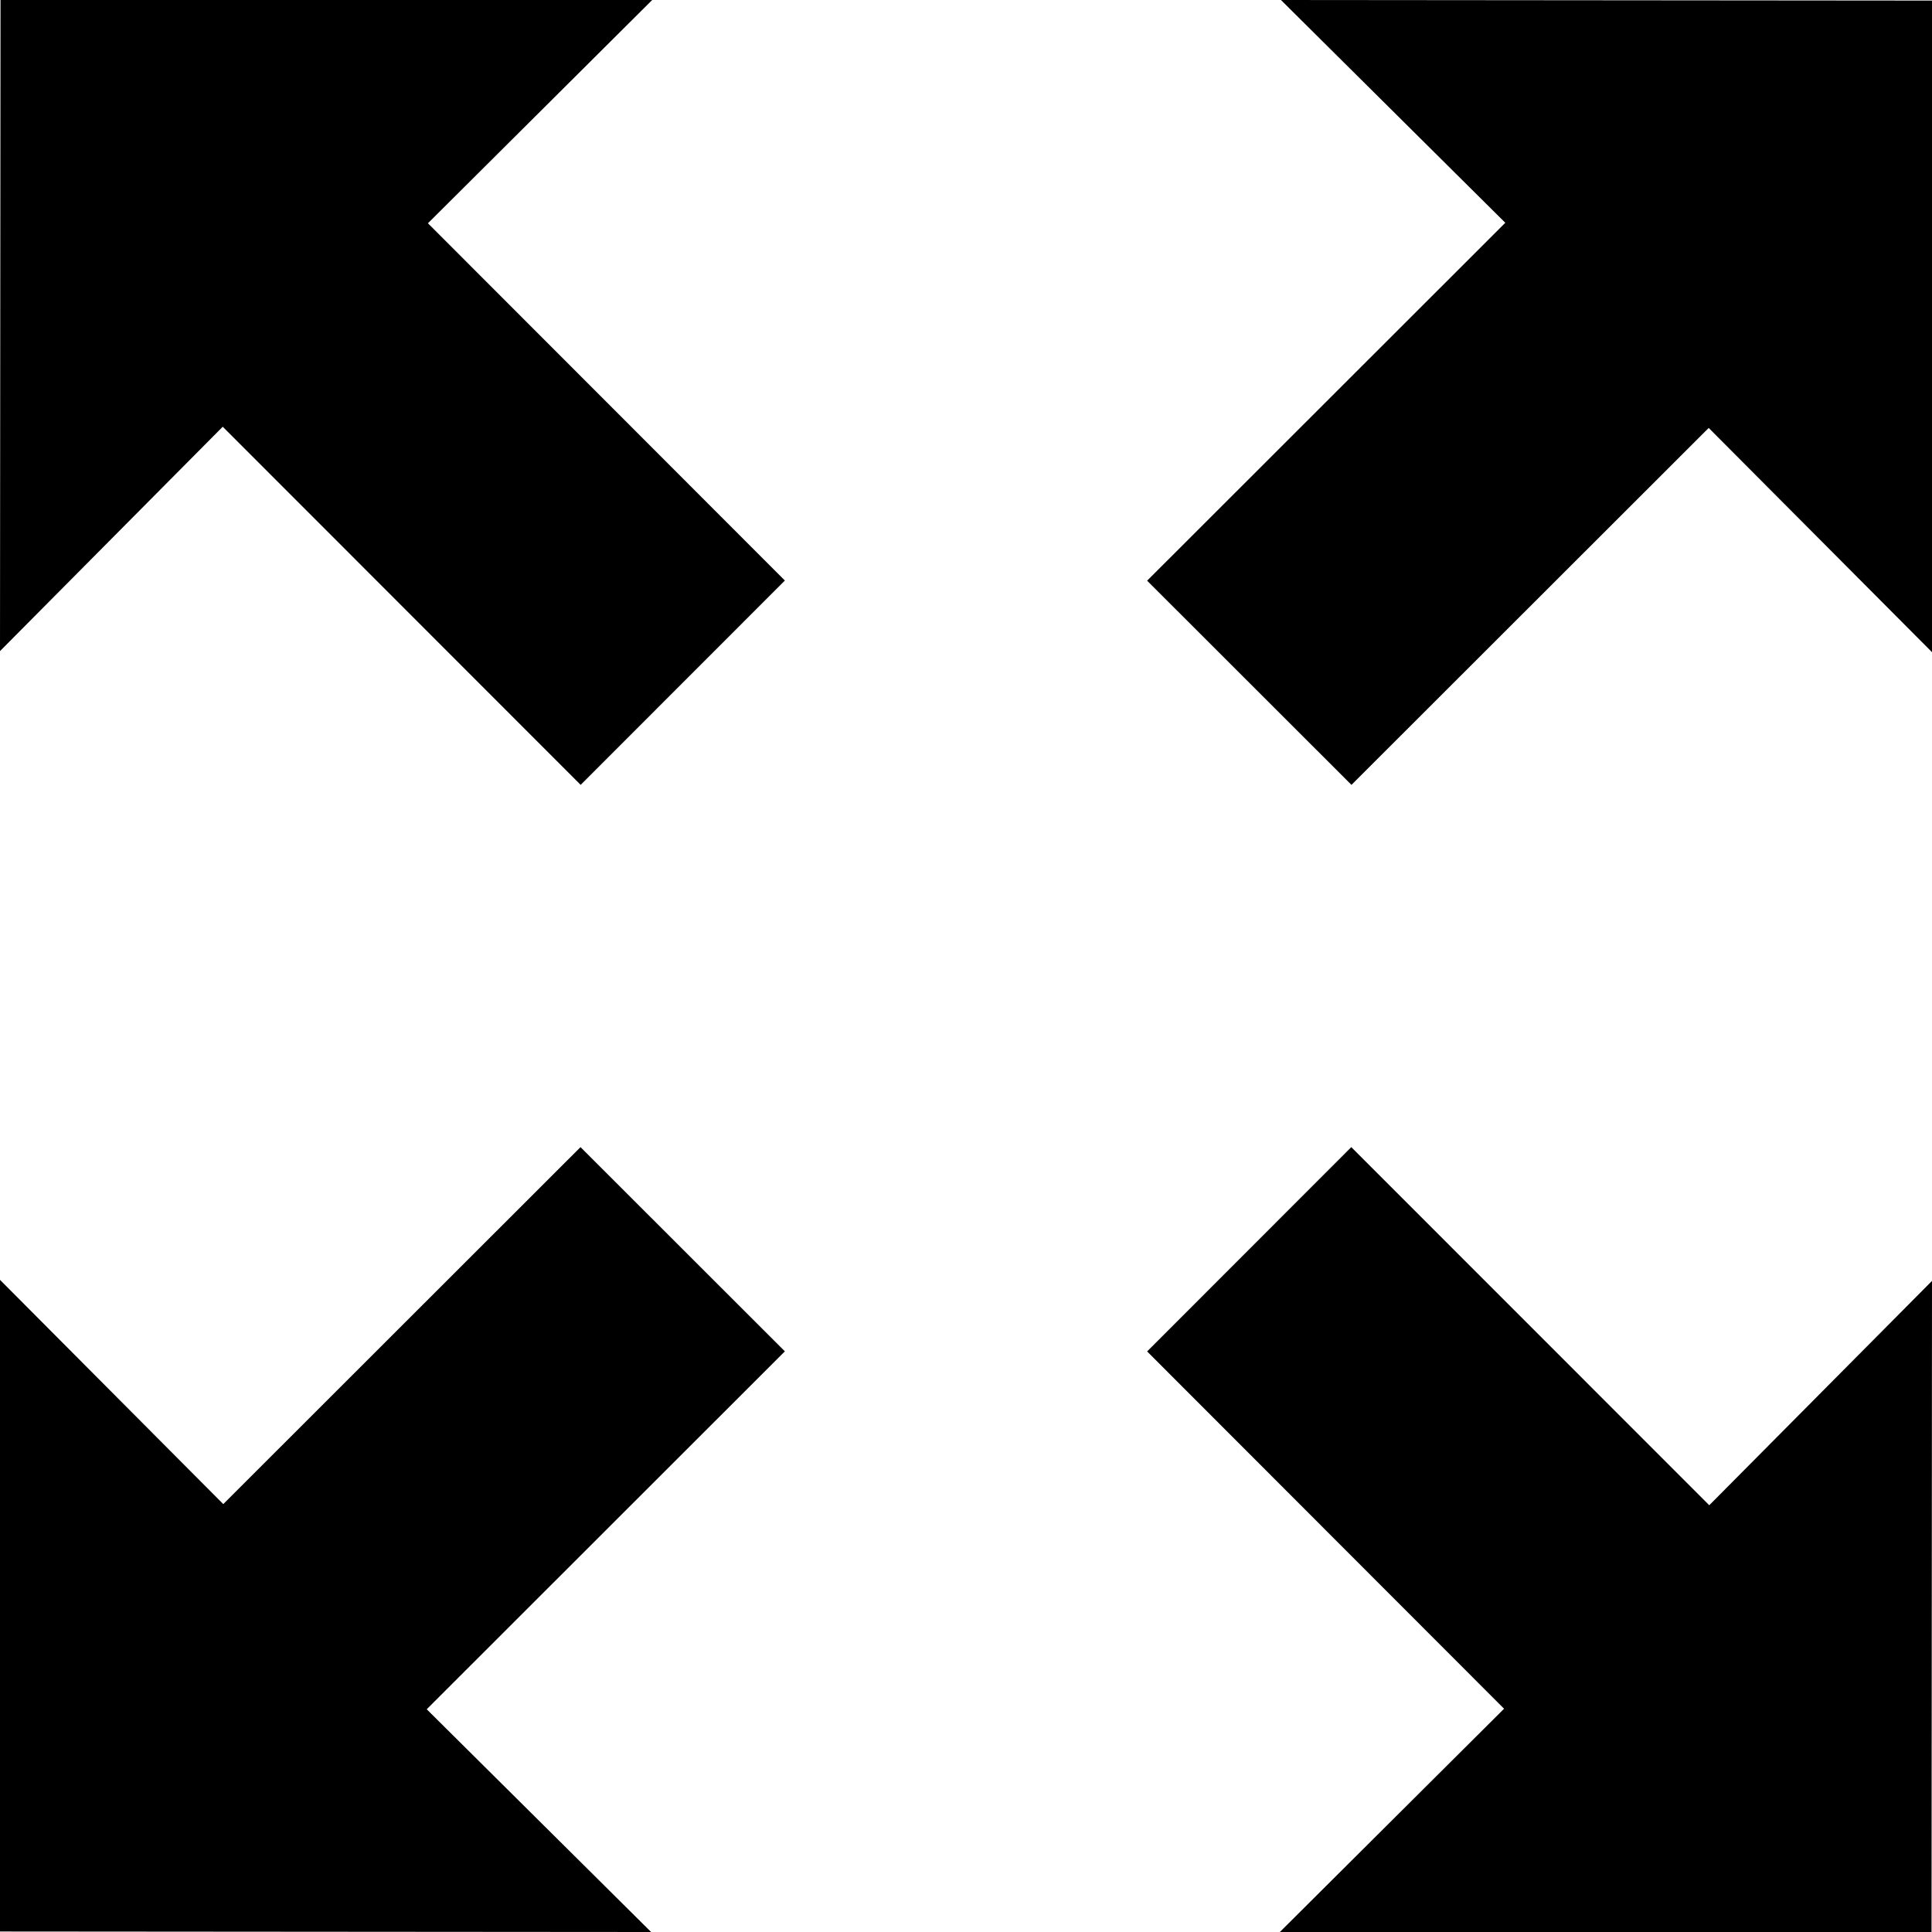
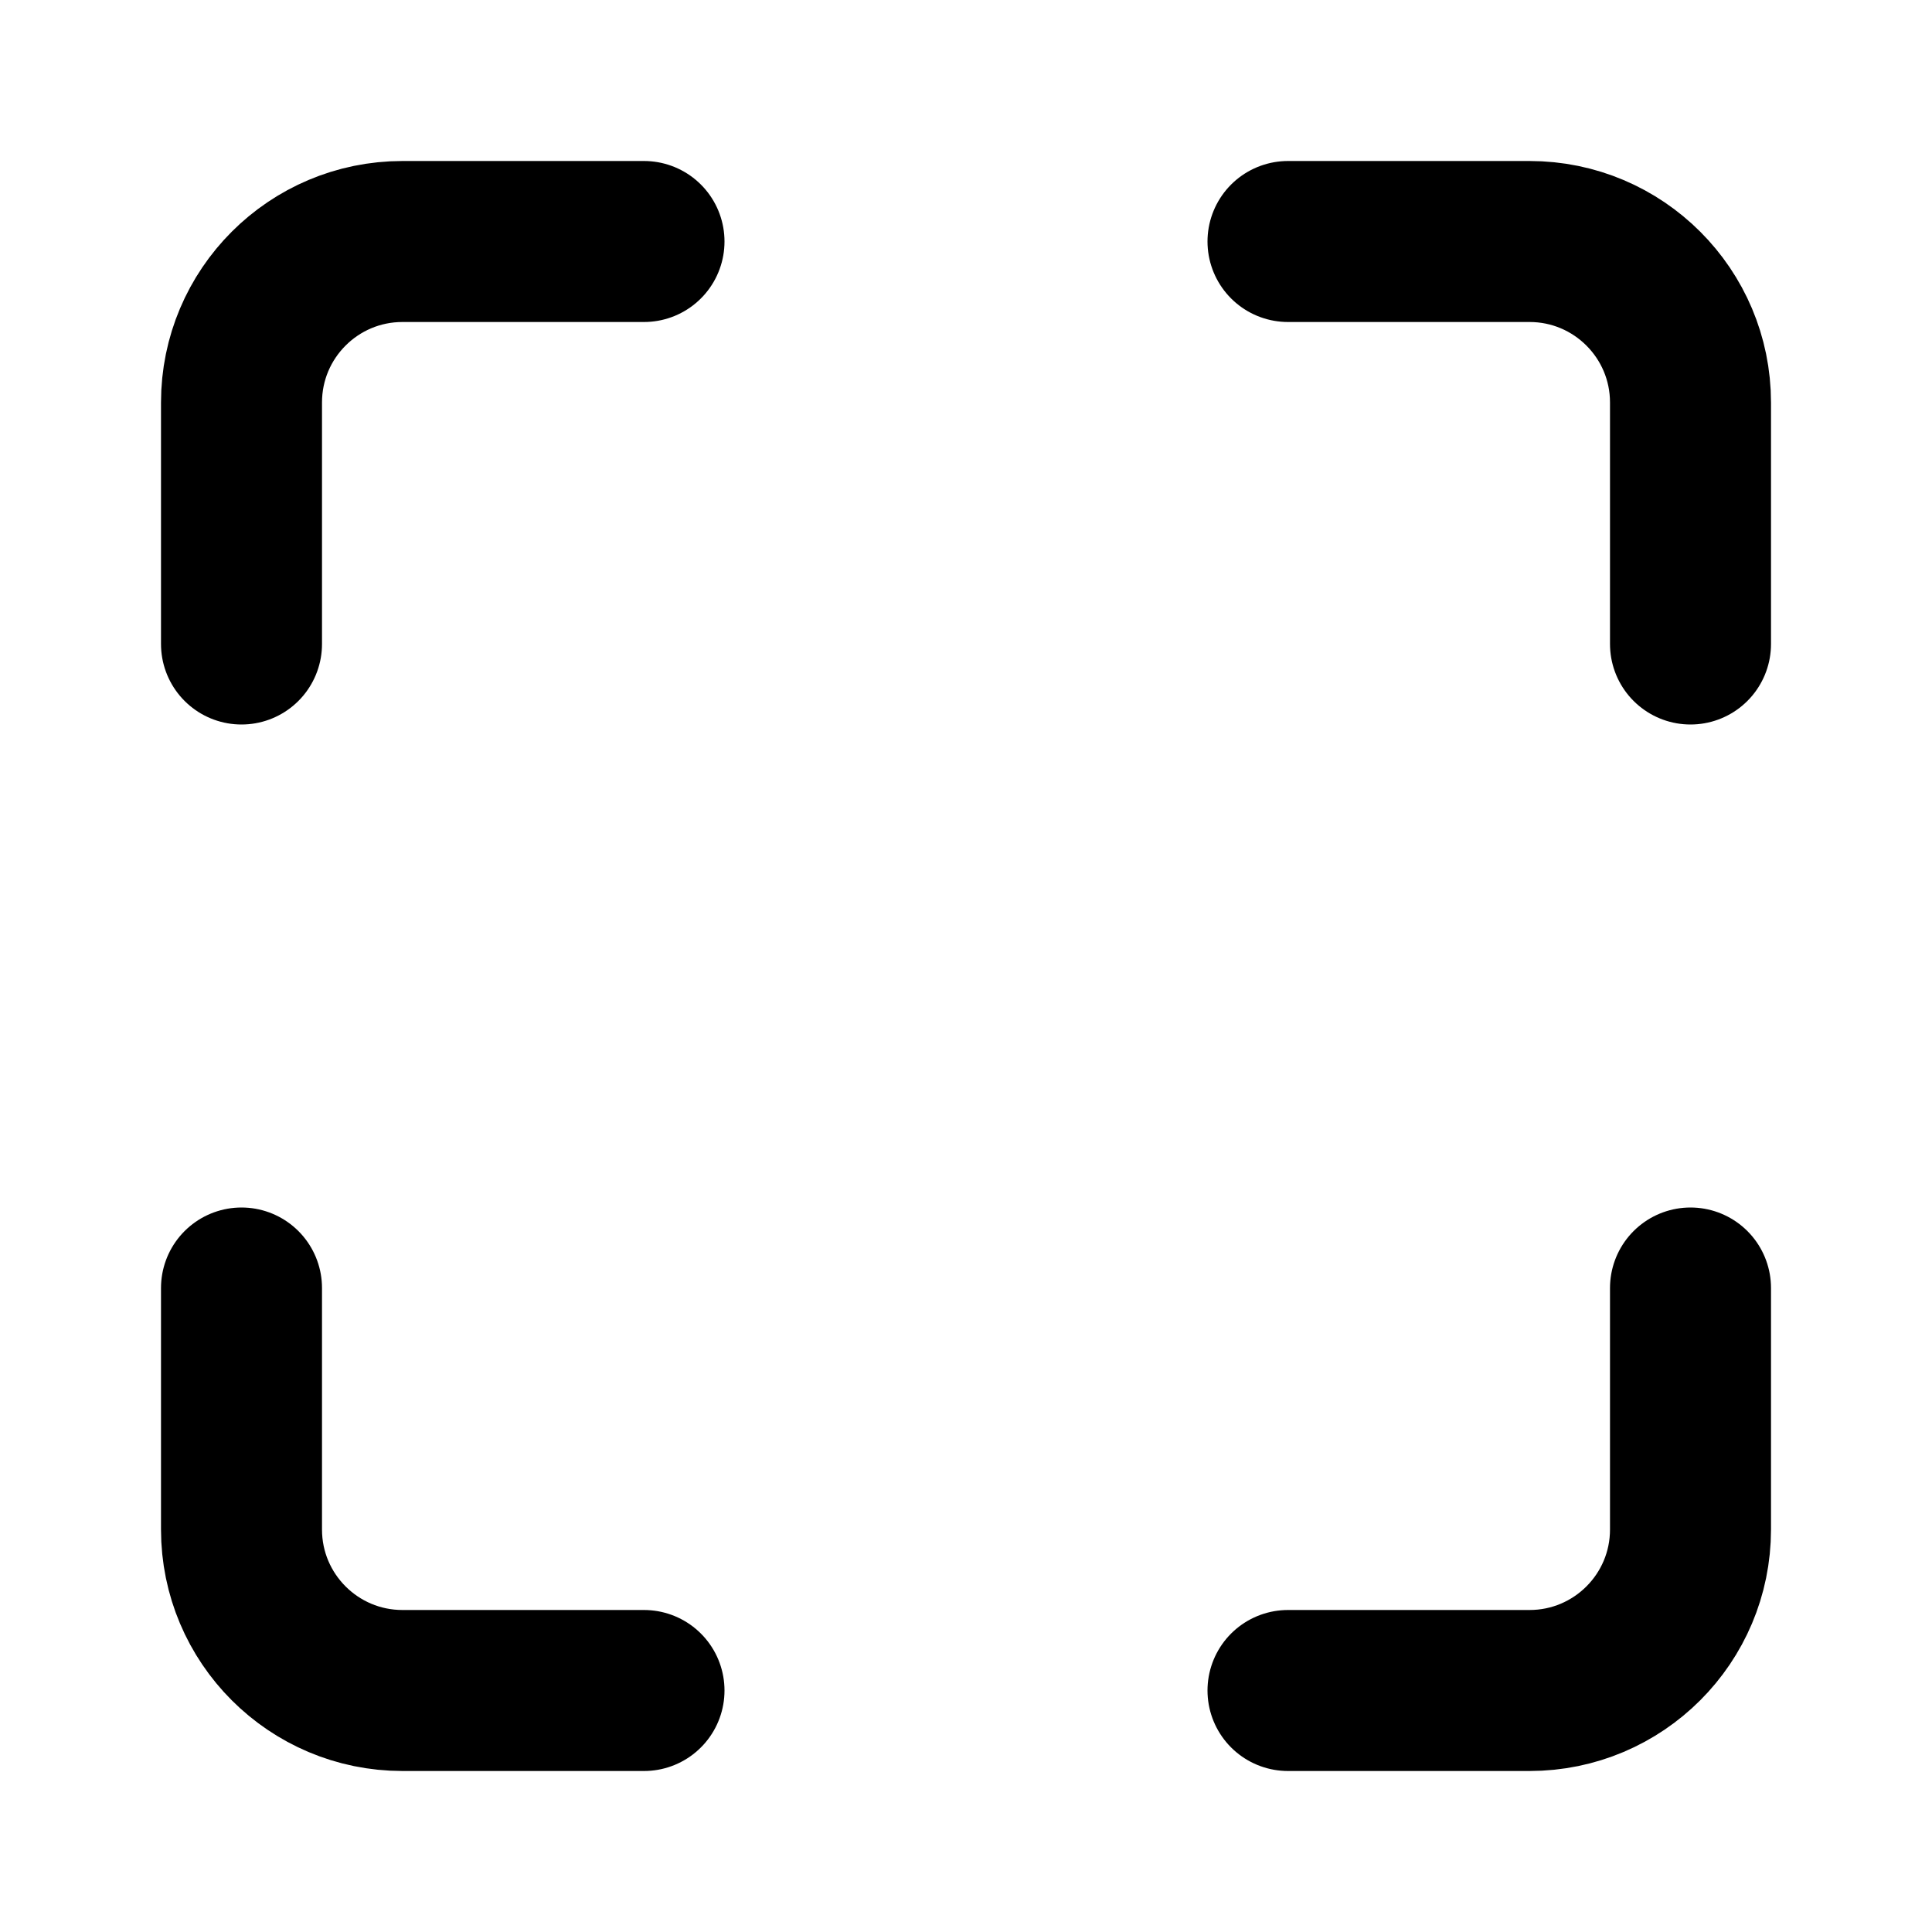
- <svg xmlns="http://www.w3.org/2000/svg" width="128" height="128">
-   <path d="M38.47 52L52 38.462l-23.648-23.67L43.209 0H.035L0 43.137l14.757-14.865L38.47 52zm74.773 47.726L89.526 76 76 89.536l23.648 23.672L84.795 128h43.174L128 84.863l-14.757 14.863zM89.538 52l23.668-23.648L128 43.207V.038L84.866 0 99.73 14.76 76 38.472 89.538 52zM38.46 76L14.792 99.651 0 84.794v43.173l43.137.033-14.865-14.757L52 89.53 38.46 76z" />
+ <svg xmlns="http://www.w3.org/2000/svg" viewBox="0 0 24 24" fill="none" stroke="currentColor" stroke-width="2" stroke-linecap="round" stroke-linejoin="round">
+   <path d="M8 3H5a2 2 0 0 0-2 2v3" />
+   <path d="M21 8V5a2 2 0 0 0-2-2h-3" />
+   <path d="M3 16v3a2 2 0 0 0 2 2h3" />
+   <path d="M16 21h3a2 2 0 0 0 2-2v-3" />
</svg>
